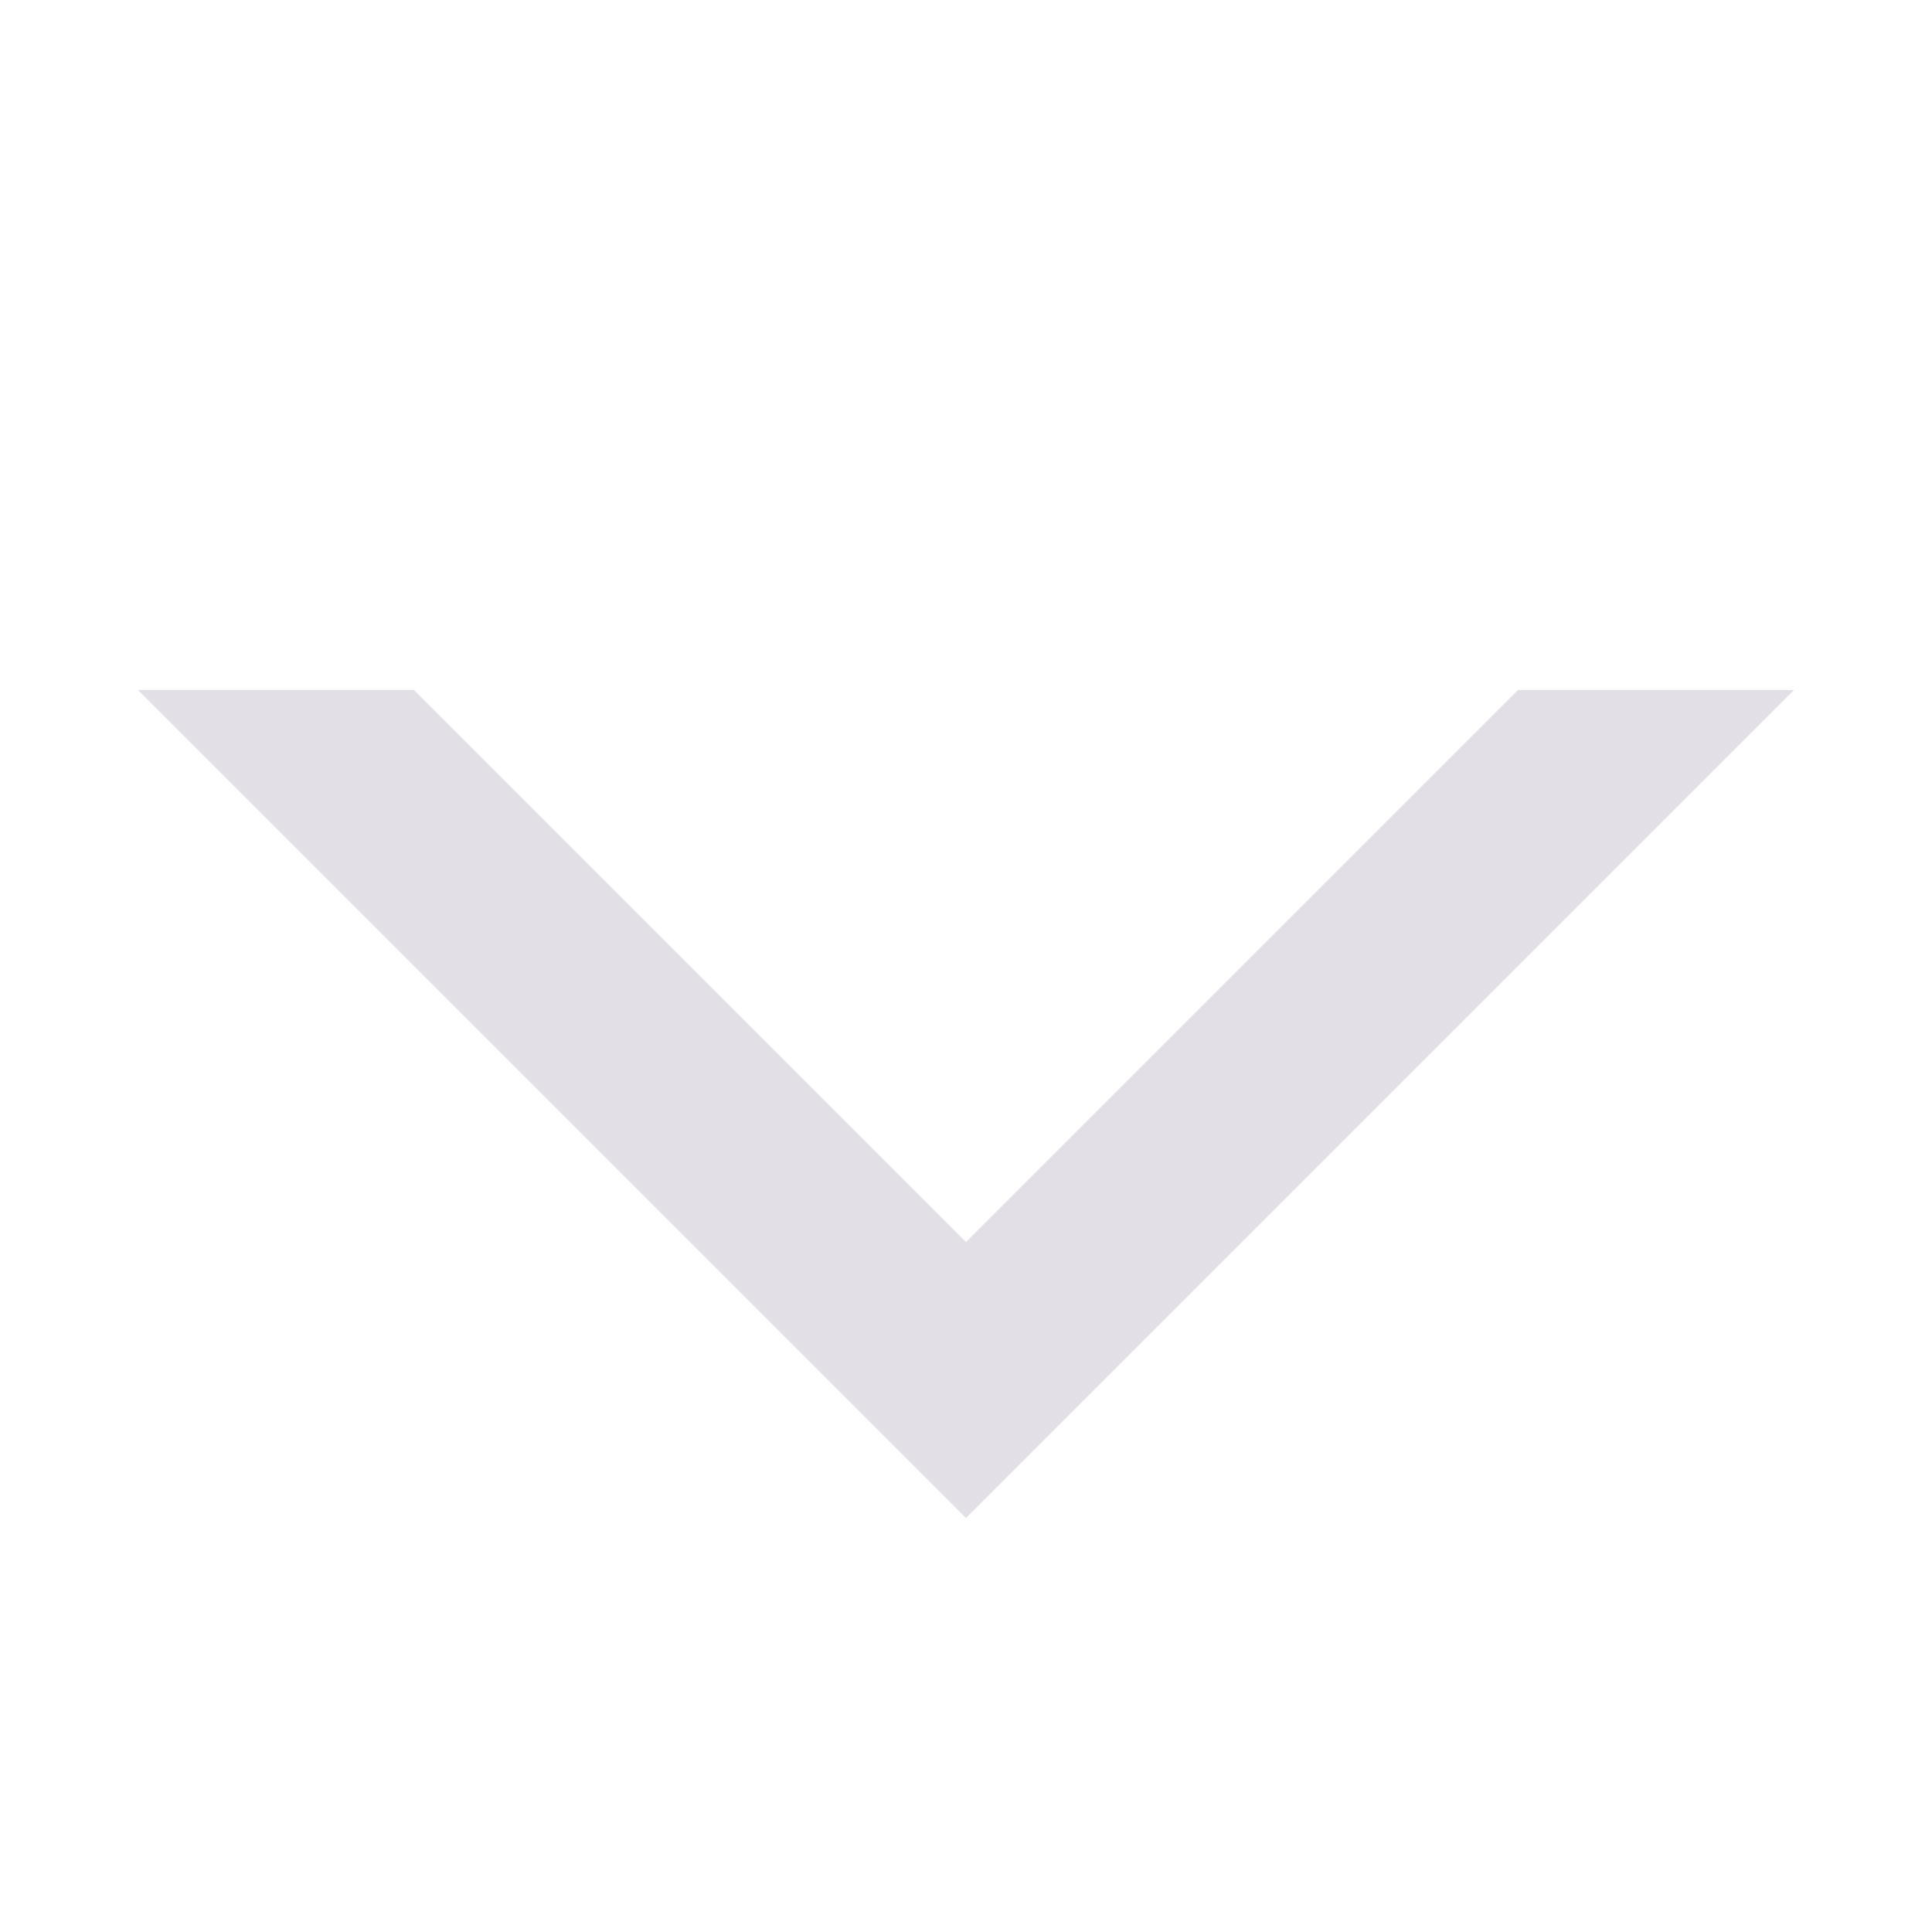
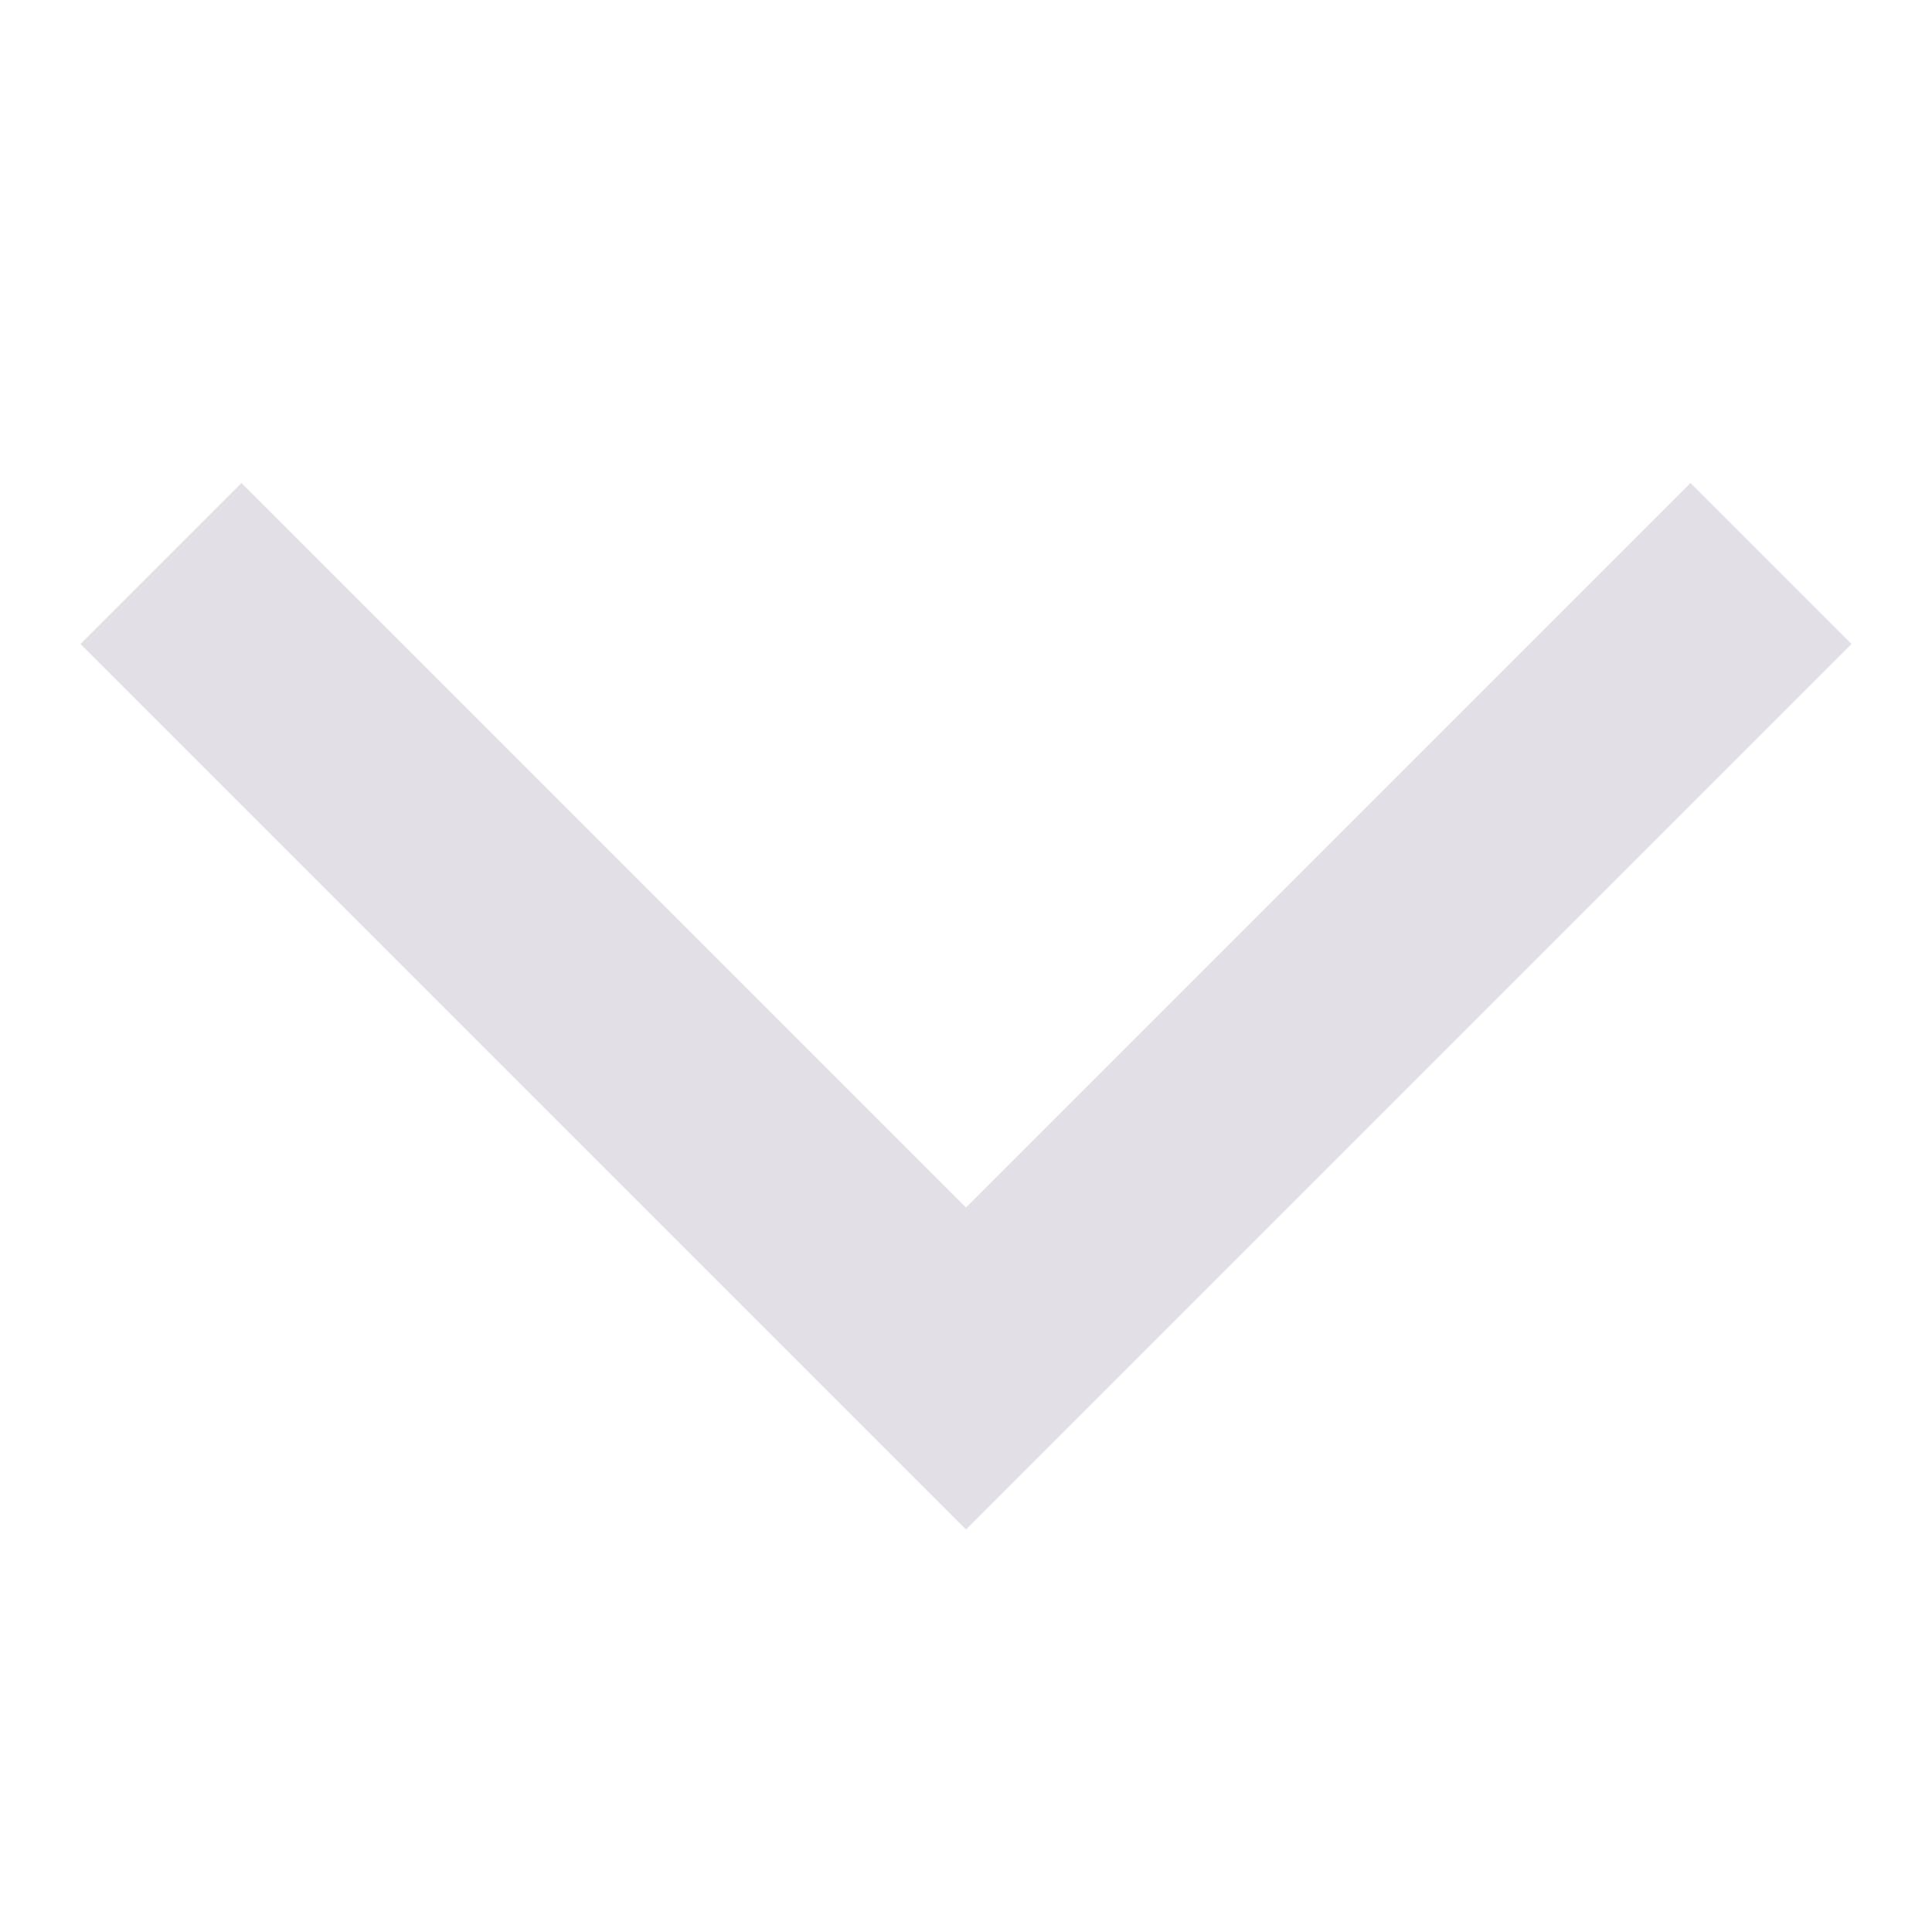
- <svg xmlns="http://www.w3.org/2000/svg" width="14" version="1.0" height="14" id="svg1406">
+ <svg xmlns="http://www.w3.org/2000/svg" width="12" version="1.0" height="12" id="svg1406">
  <defs id="defs312" />
-   <g transform="translate(-12,-15)" id="arrow-down-normal">
-     <rect y="15" x="12" height="14" width="14" id="rect3887" style="color:#000000;display:inline;overflow:visible;visibility:visible;fill:#ff00ff;fill-opacity:0;fill-rule:nonzero;stroke:none;stroke-width:0.609;marker:none;enable-background:accumulate" />
-     <path id="path3889" d="m 19,26 6,-6 h -2 l -4,4 -4,-4 h -2 z" style="fill:#e2dee6;fill-opacity:0.95;stroke:none" />
+   <g transform="translate(-13,-16)" id="arrow-down-normal">
+     <rect y="16" x="13" height="12" width="12" id="rect4070" style="color:#000000;display:inline;overflow:visible;visibility:visible;fill:#ff00ff;fill-opacity:0;fill-rule:nonzero;stroke:none;stroke-width:0.522;marker:none;enable-background:accumulate" />
+     <path id="path4072" d="m 19,25.5 5.5,-5.5 -1,-1 -4.5,4.5 -4.5,-4.5 -1,1 z" style="fill:#e2dee6;fill-opacity:0.95;stroke:none" />
  </g>
</svg>
